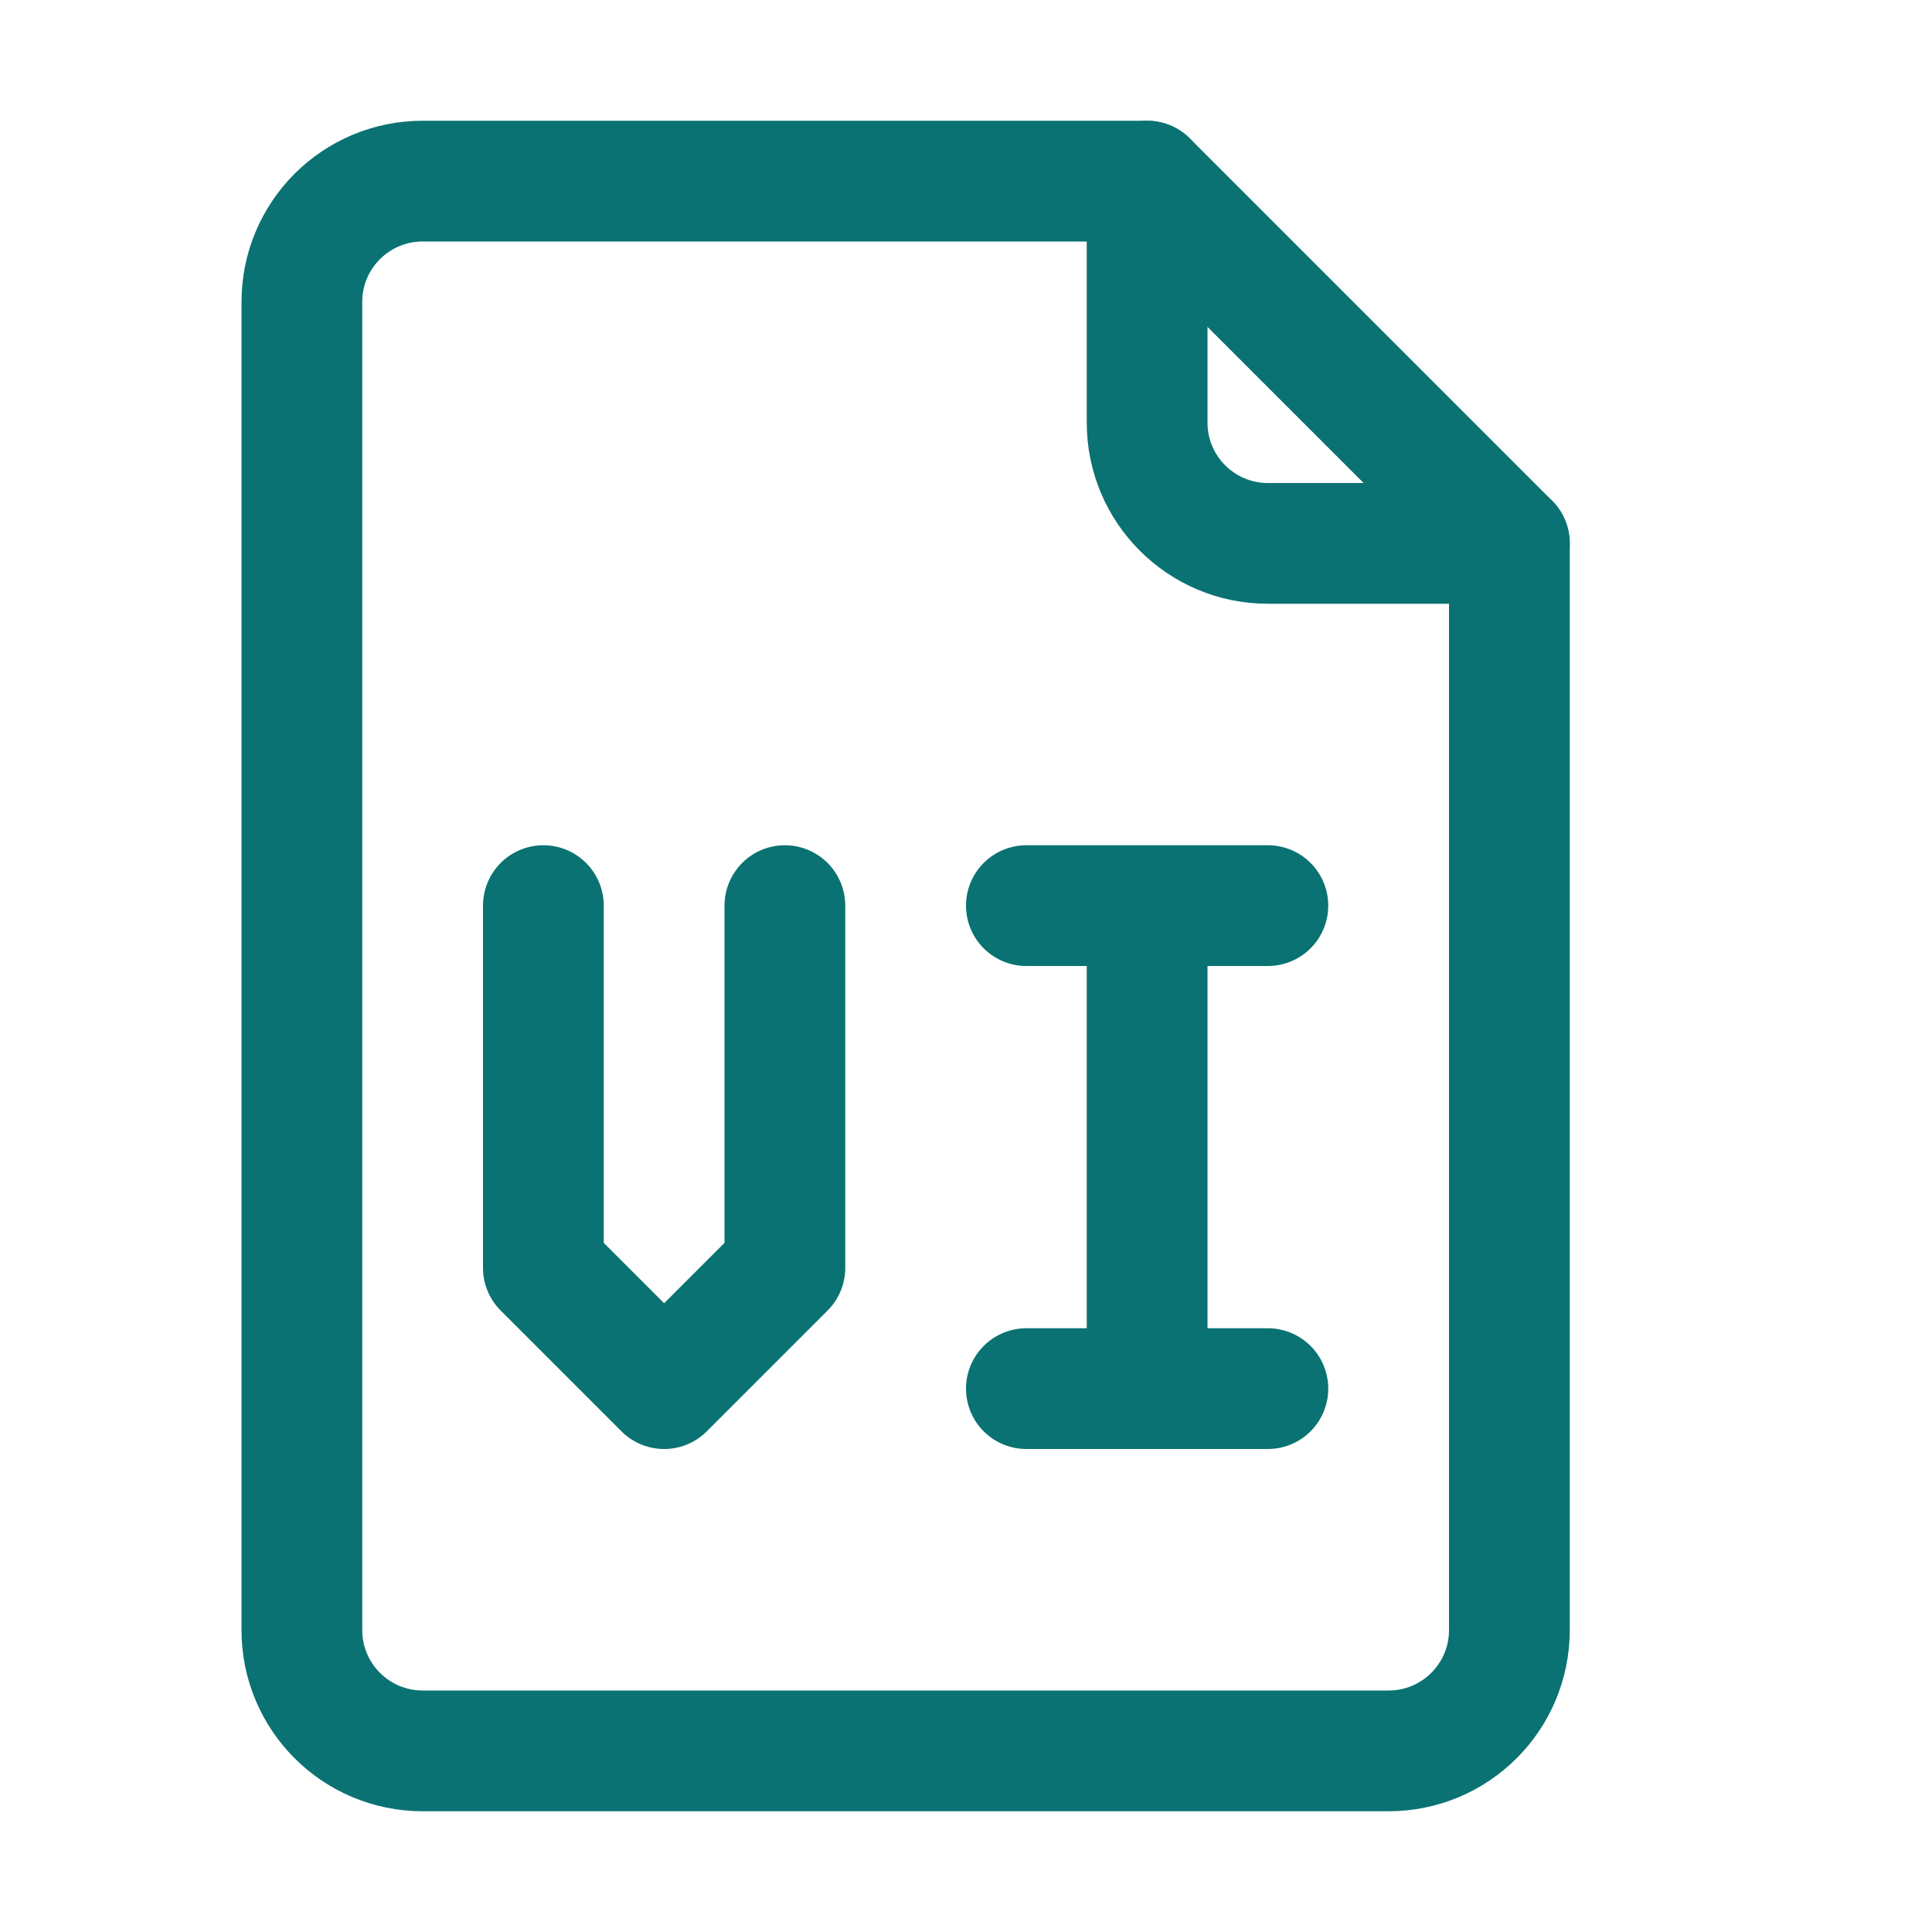
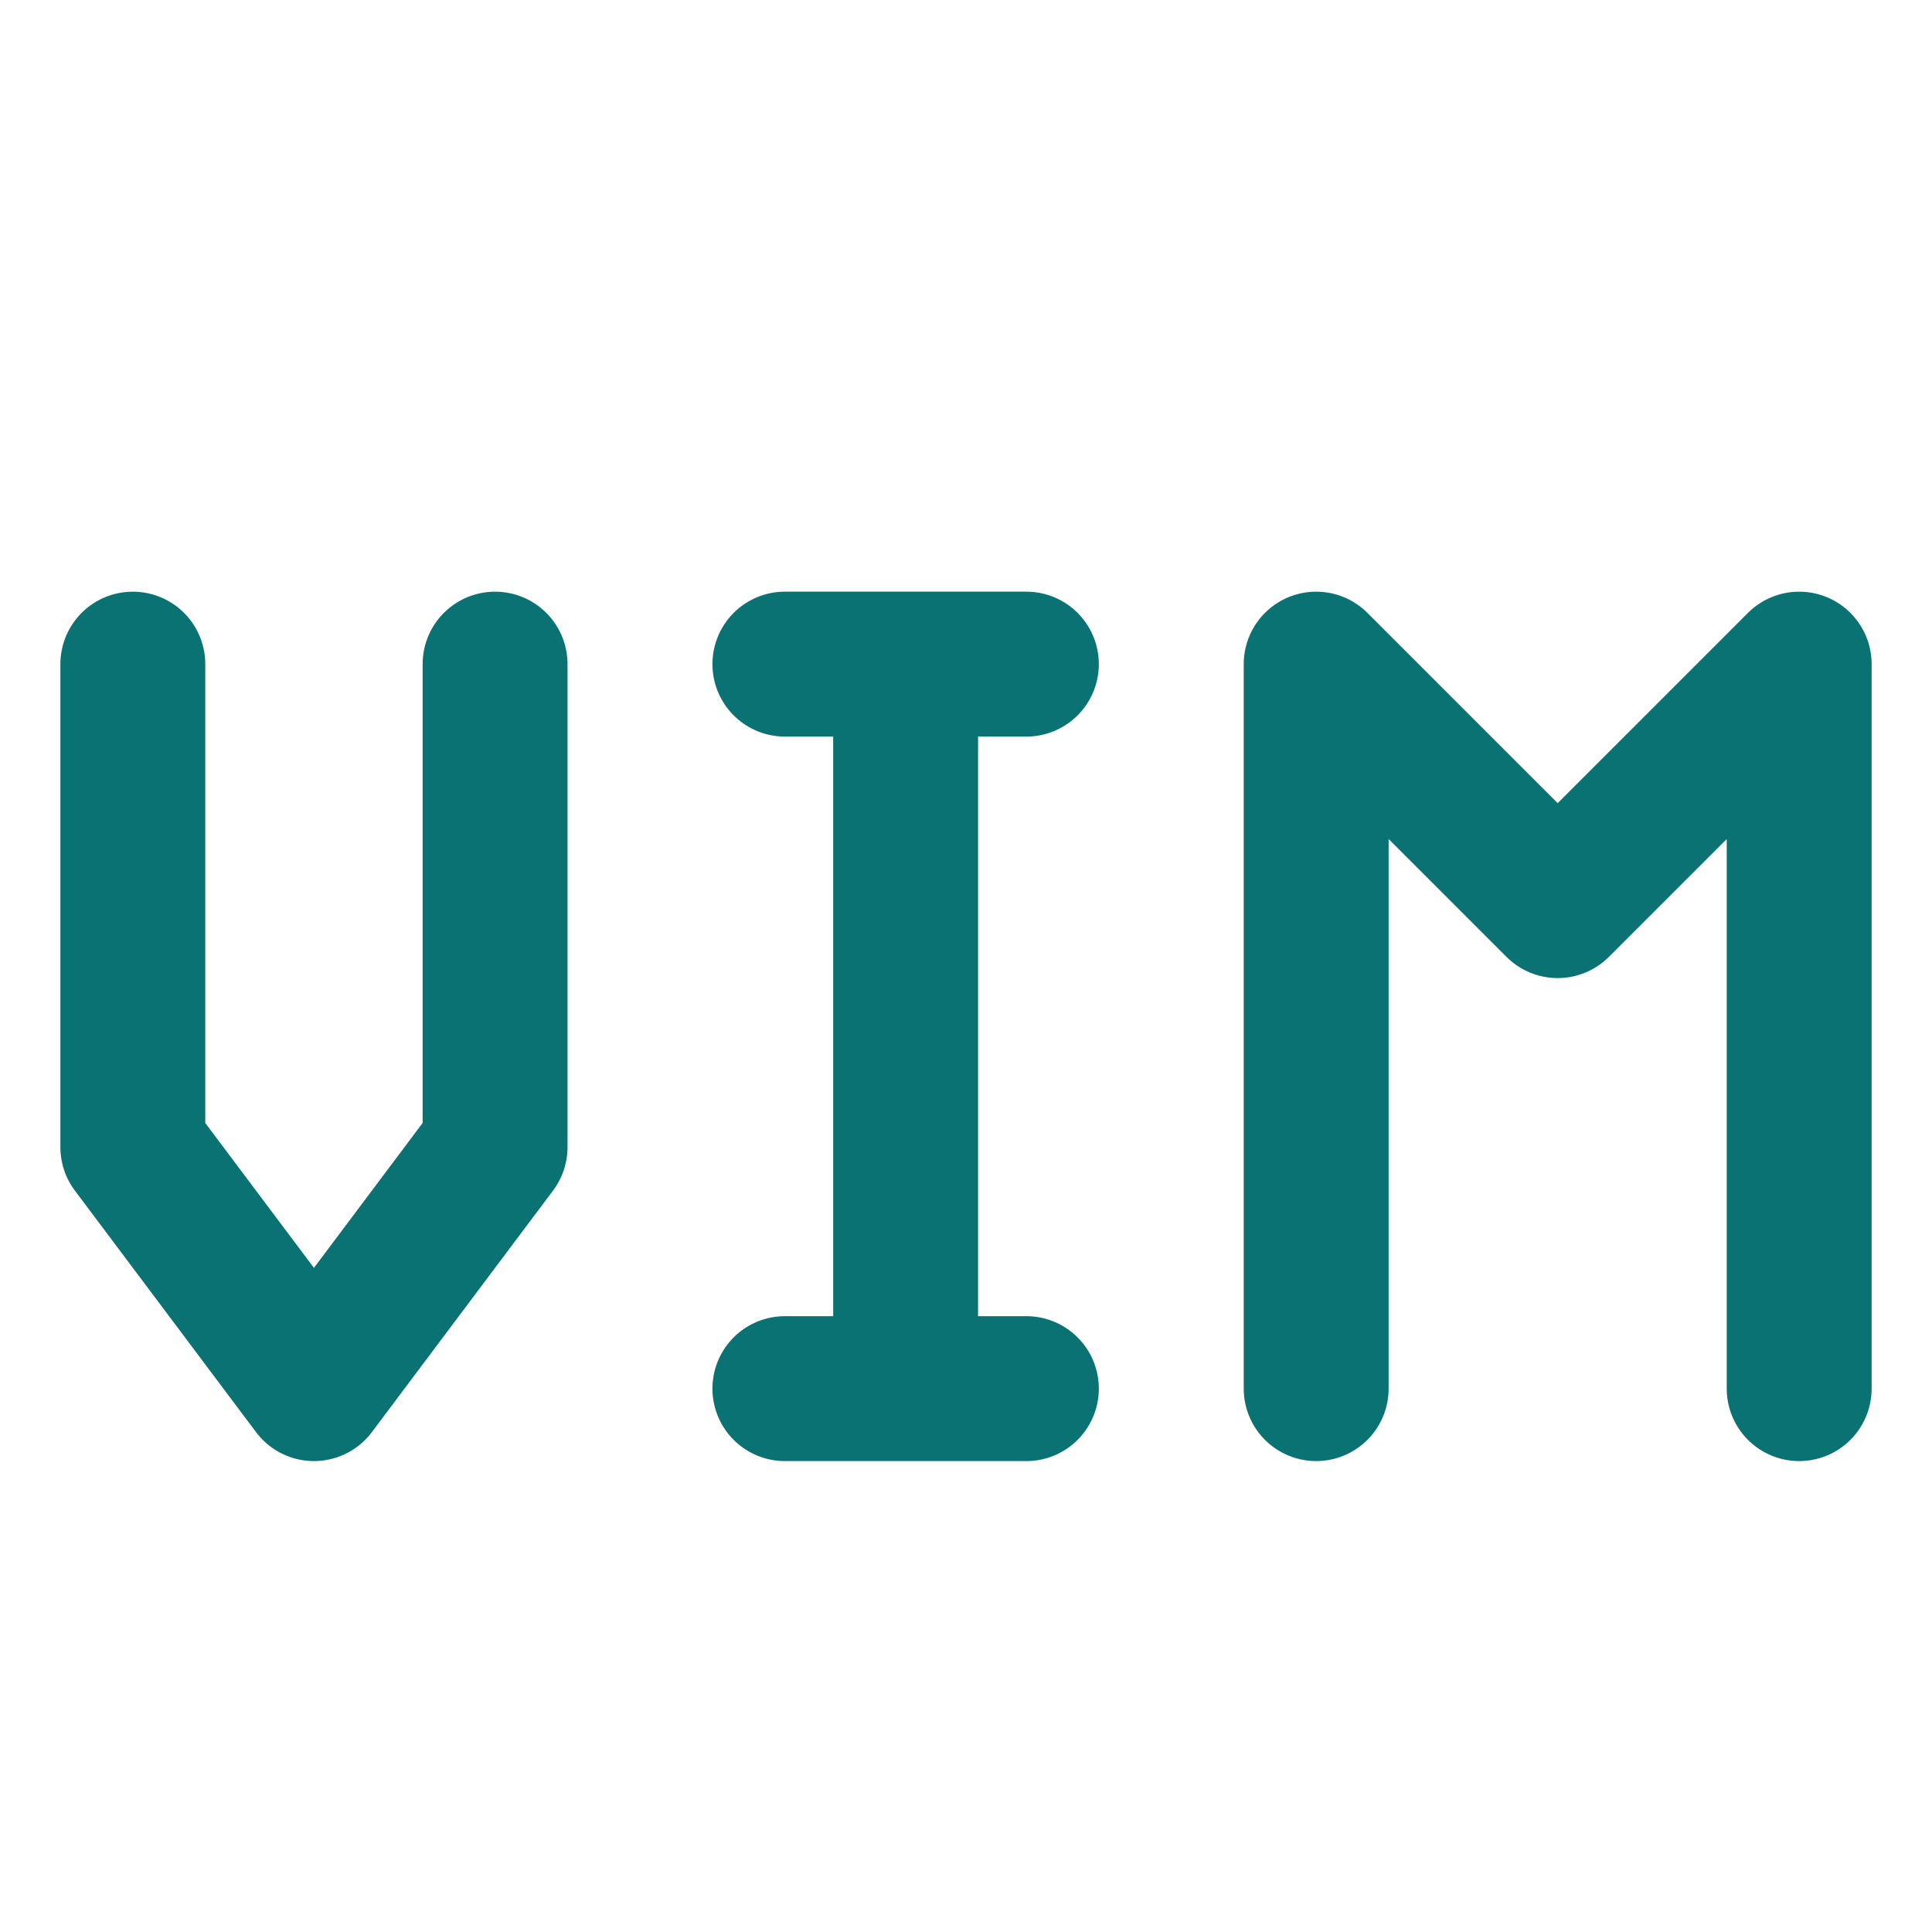
<svg xmlns="http://www.w3.org/2000/svg" width="16" height="16" viewBox="0 0 16 16">
-   <path d="M3.5 1.5H9.5L12.5 4.5V13.5A1 1 0 0 1 11.5 14.5H3.5A1 1 0 0 1 2.5 13.5V2.5A1 1 0 0 1 3.5 1.5Z" fill="none" stroke="#0A7272" stroke-width="1" stroke-linecap="round" stroke-linejoin="round" />
-   <path d="M9.5 1.5V3.5A1 1 0 0 0 10.5 4.5H12.5" fill="none" stroke="#0A7272" stroke-width="1" stroke-linecap="round" stroke-linejoin="round" />
-   <path d="M0 0V3L1 4L2 3V0" transform="translate(4.5 7.5)" fill="none" stroke="#0A7272" stroke-width="1" stroke-linecap="round" stroke-linejoin="round" />
-   <path d="M0 0H2M1 0V4M0 4H2" transform="translate(8.5 7.5)" fill="none" stroke="#0A7272" stroke-width="1" stroke-linecap="round" stroke-linejoin="round" />
+   <path d="M1.1 5.5V9.5L2.6 11.5L4.1 9.5V5.5M6.5 5.5H8.5M7.5 5.5V11.5M6.5 11.5H8.5M10.9 11.5V5.5L12.9 7.5L14.9 5.5V11.5" fill="none" stroke="#0A7272" stroke-width="1.2" stroke-linecap="round" stroke-linejoin="round" />
</svg>
